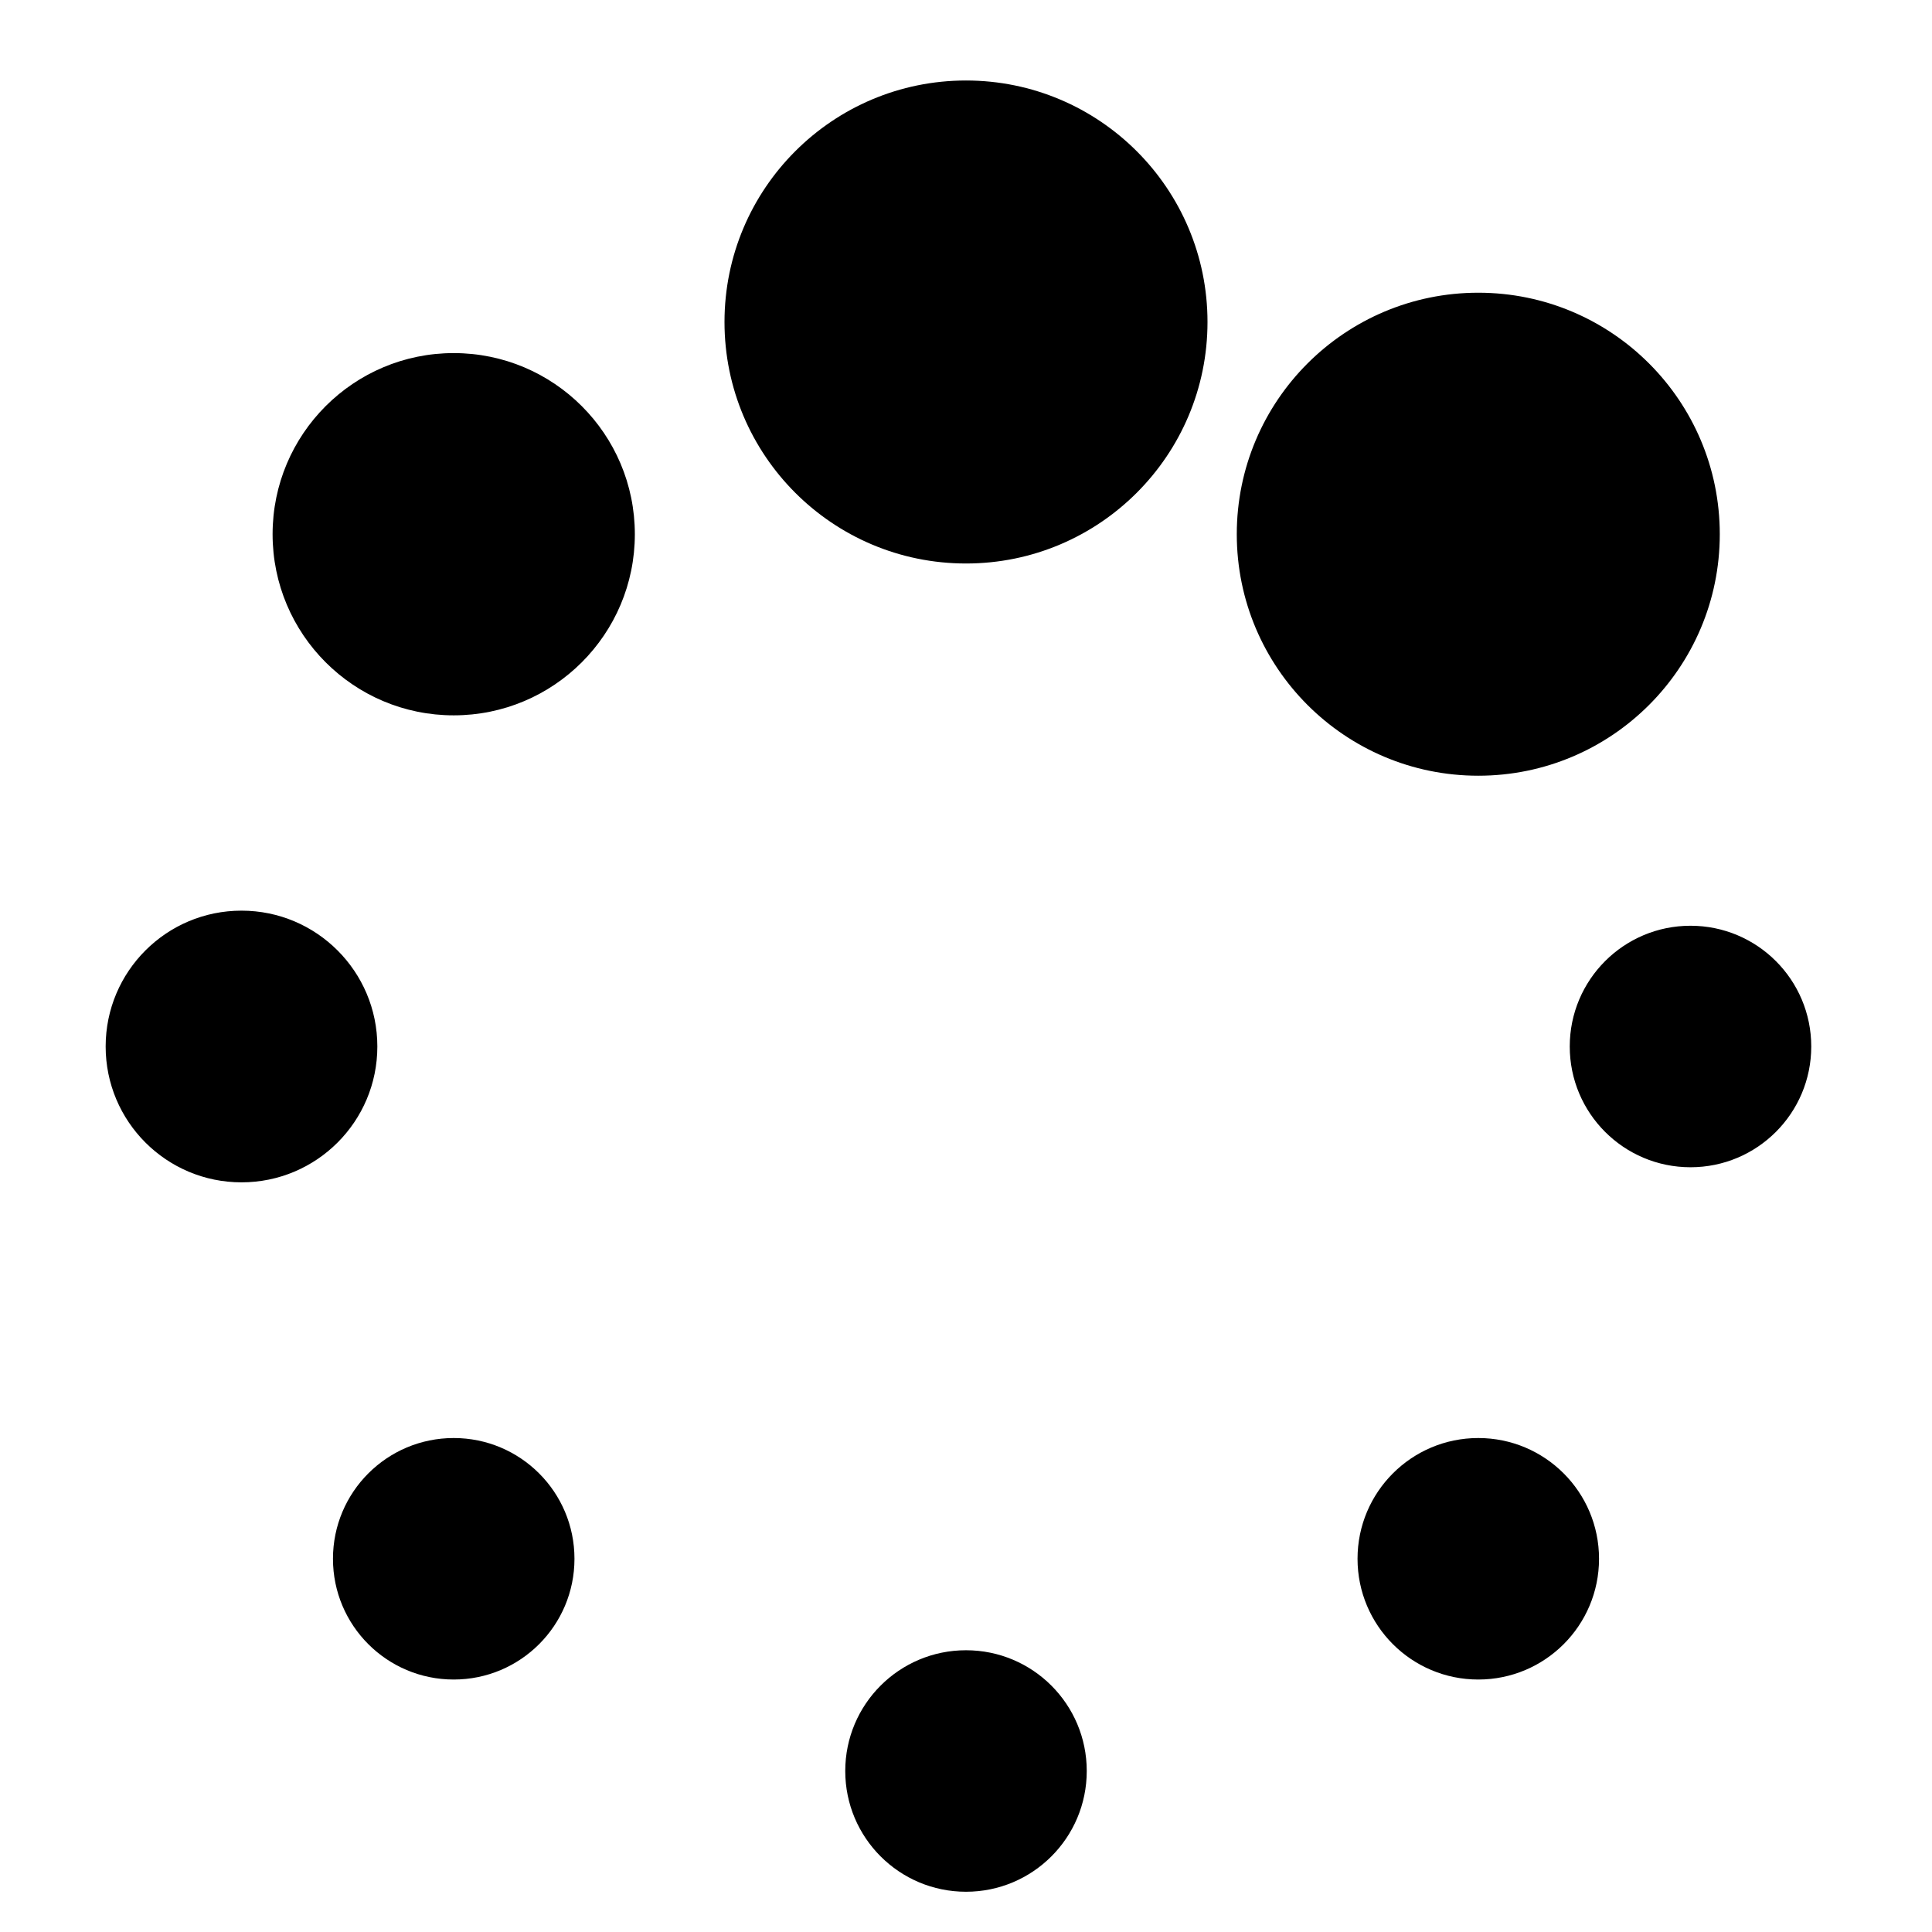
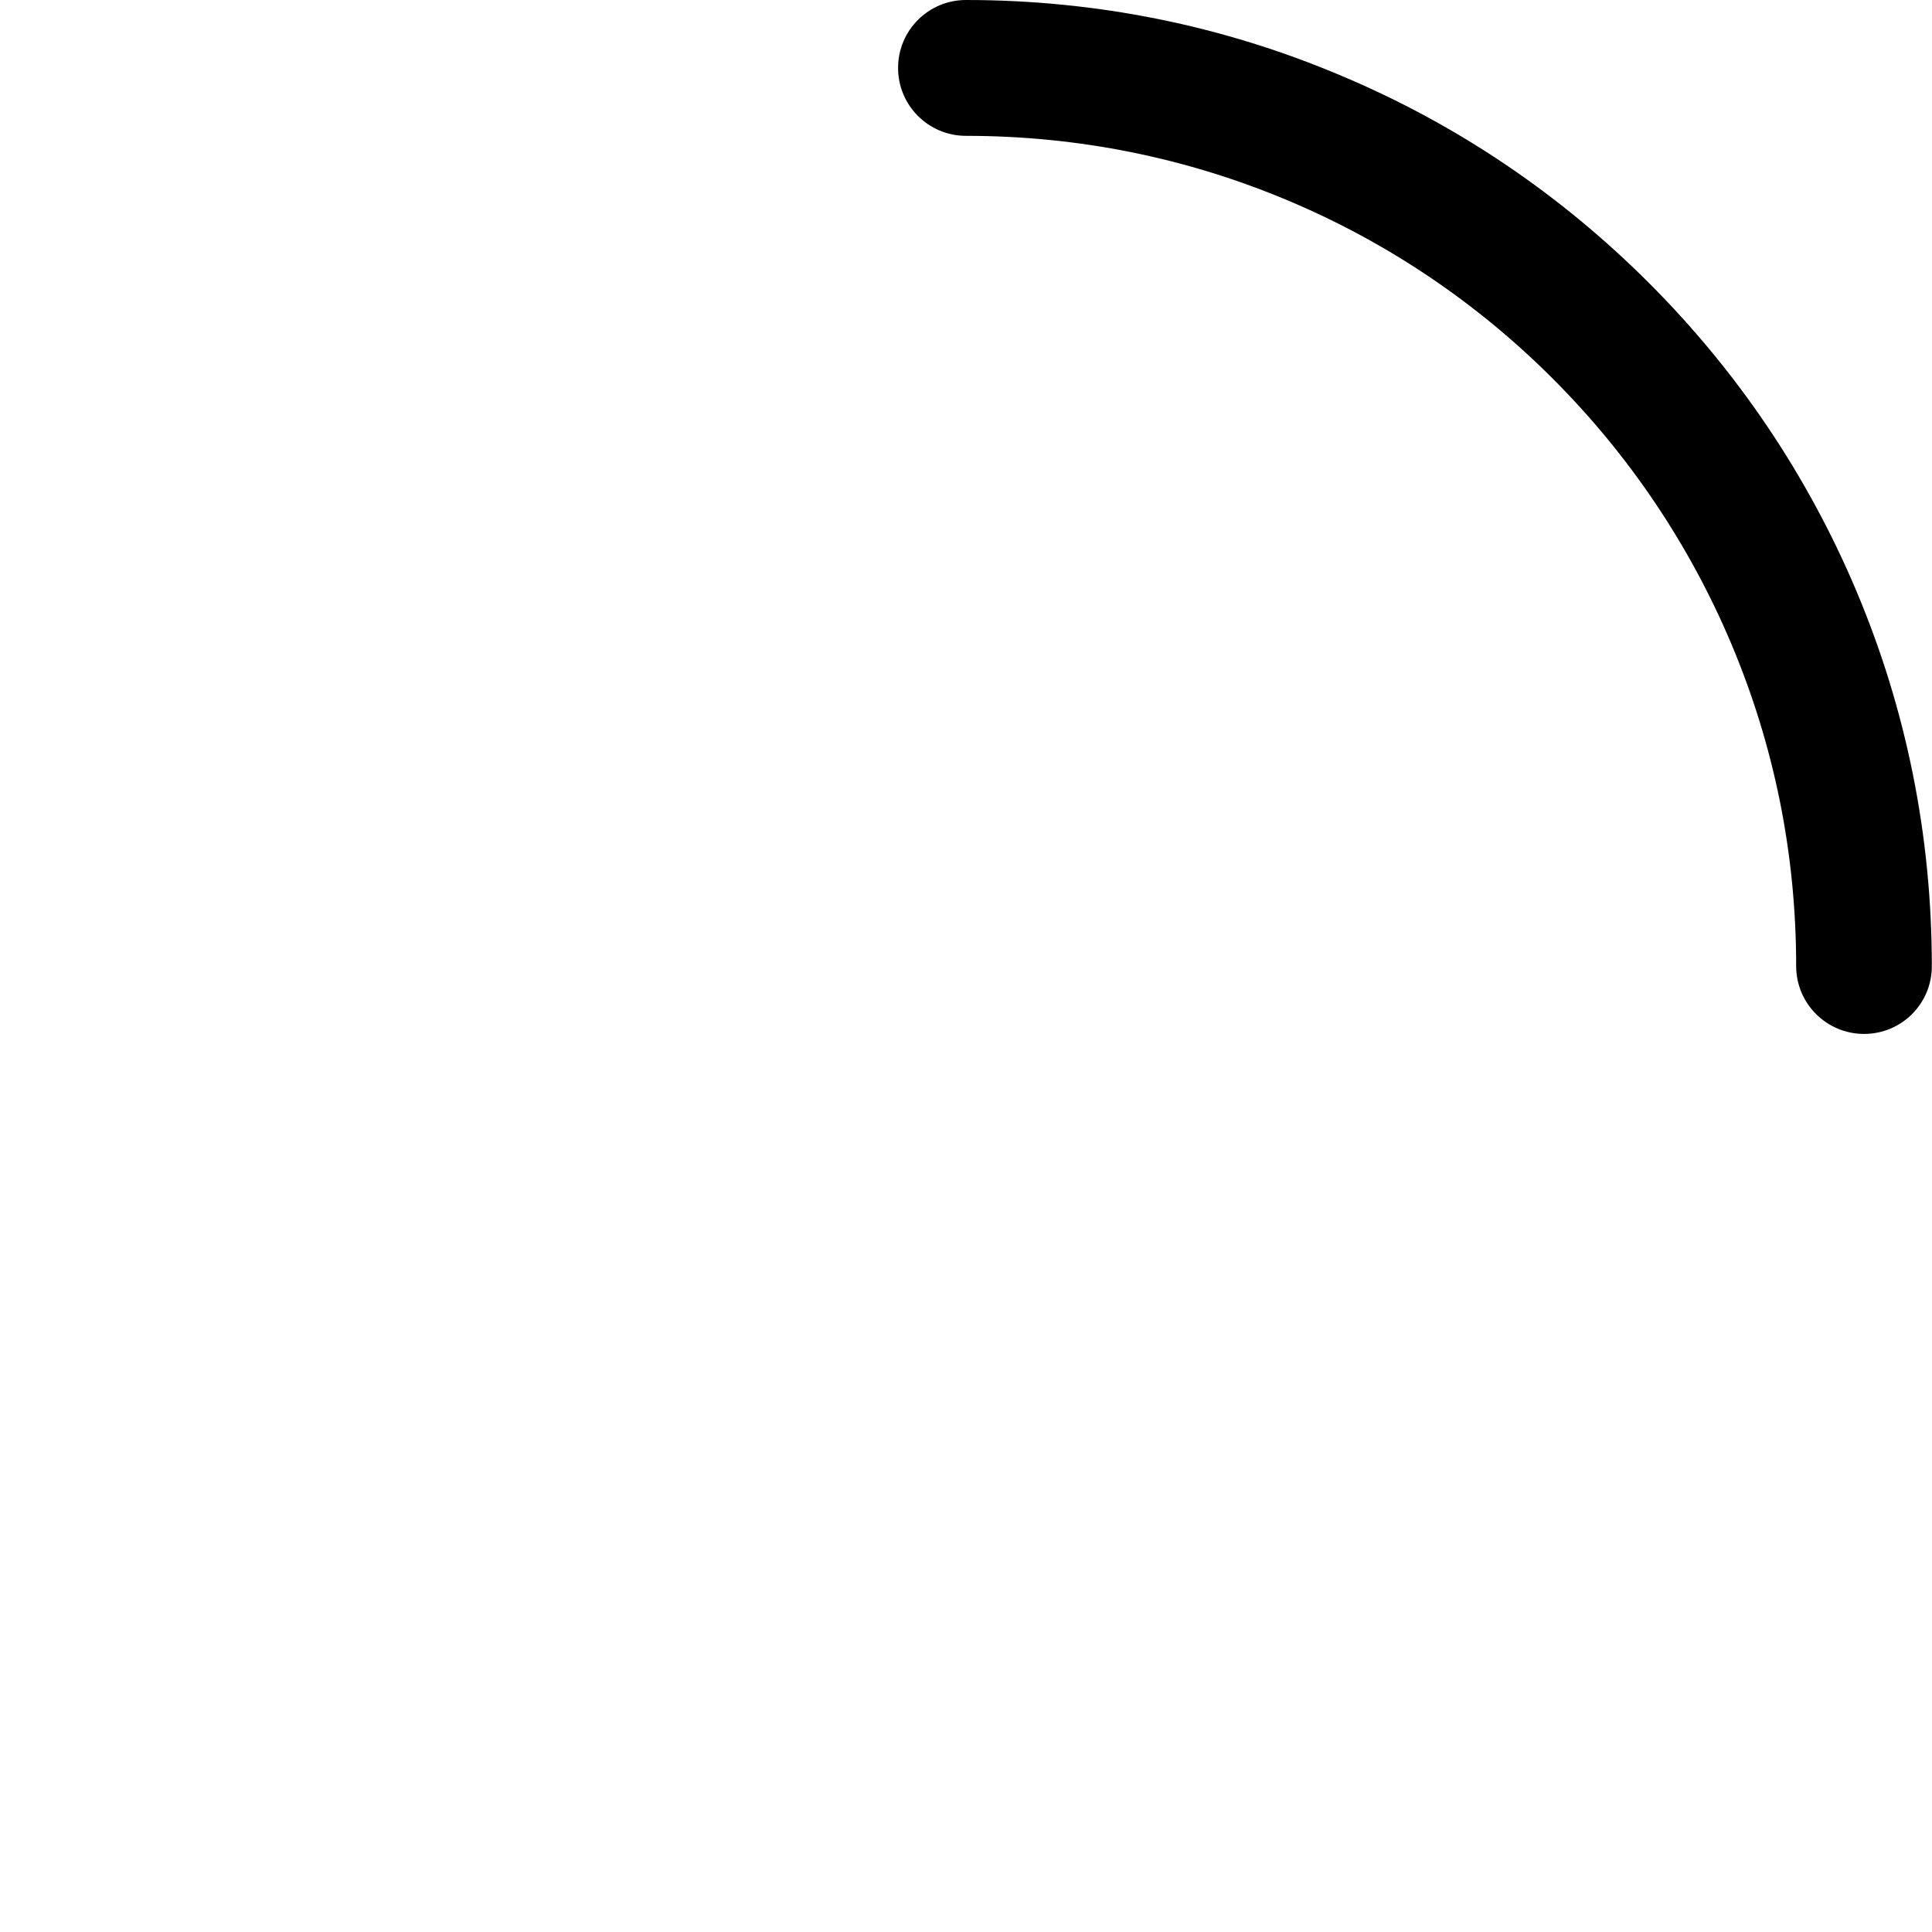
<svg xmlns="http://www.w3.org/2000/svg" viewBox="0 0 1024 1024">
-   <defs>
-     <style />
-   </defs>
-   <path d="M384 170.666c0-70.688 57.312-128 128-128s128 57.312 128 128-57.312 128-128 128-128-57.312-128-128zm271.52 112.48c0-70.688 57.312-128 128-128s128 57.312 128 128-57.312 128-128 128-128-57.312-128-128zM832 554.666c0-35.36 28.64-64 64-64s64 28.64 64 64-28.64 64-64 64-64-28.64-64-64zm-112.48 271.52c0-35.36 28.64-64 64-64s64 28.64 64 64-28.64 64-64 64-64-28.64-64-64zM448 938.666c0-35.36 28.64-64 64-64s64 28.64 64 64-28.64 64-64 64-64-28.64-64-64zm-271.52-112.48c0-35.36 28.64-64 64-64s64 28.64 64 64-28.64 64-64 64-64-28.64-64-64zm-32-543.04c0-53.024 42.976-96 96-96s96 42.976 96 96-42.976 96-96 96-96-42.976-96-96zM56 554.666c0-39.776 32.224-72 72-72s72 32.224 72 72-32.224 72-72 72-72-32.224-72-72z" />
+   <path d="M988 548c-19.9 0-36-16.1-36-36 0-59.4-11.6-117-34.6-171.3a440.45 440.45 0 00-94.3-139.9 437.71 437.71 0 00-139.9-94.3C629 83.6 571.4 72 512 72c-19.9 0-36-16.1-36-36s16.1-36 36-36c69.1 0 136.2 13.5 199.3 40.3C772.3 66 827 103 874 150c47 47 83.9 101.8 109.7 162.7 26.7 63.1 40.2 130.2 40.2 199.3.1 19.9-16 36-35.9 36z" />
</svg>
